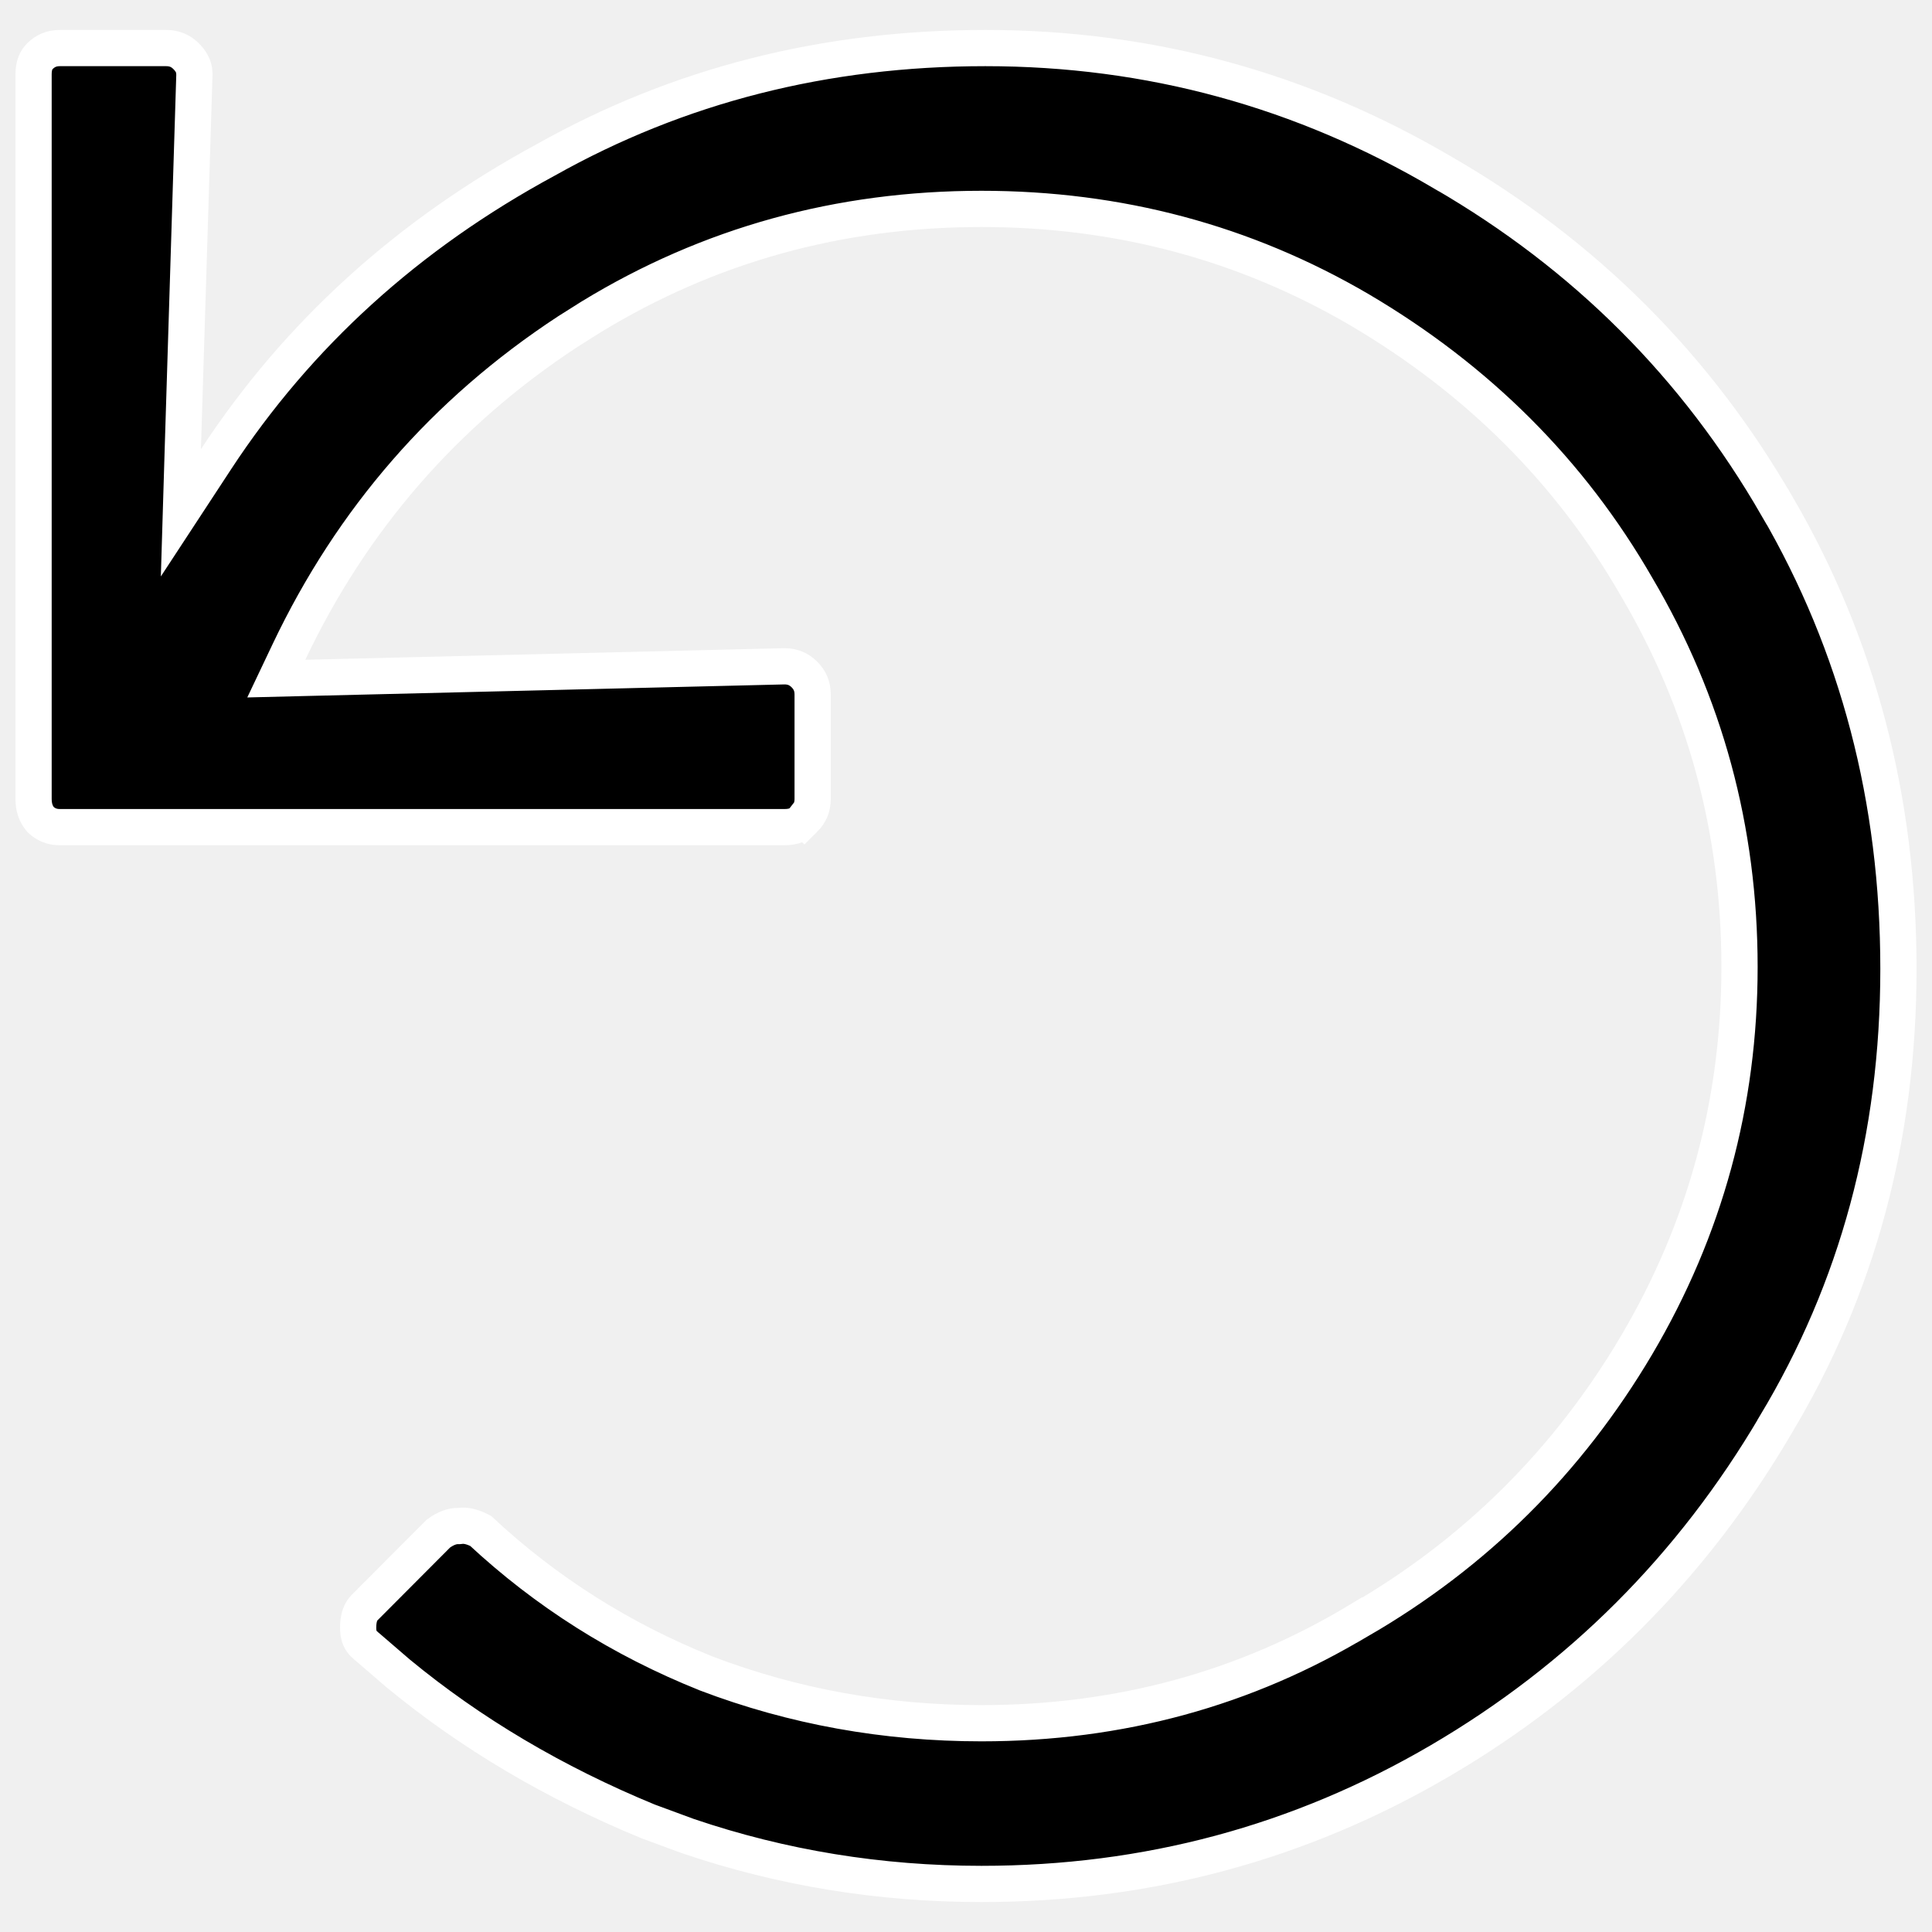
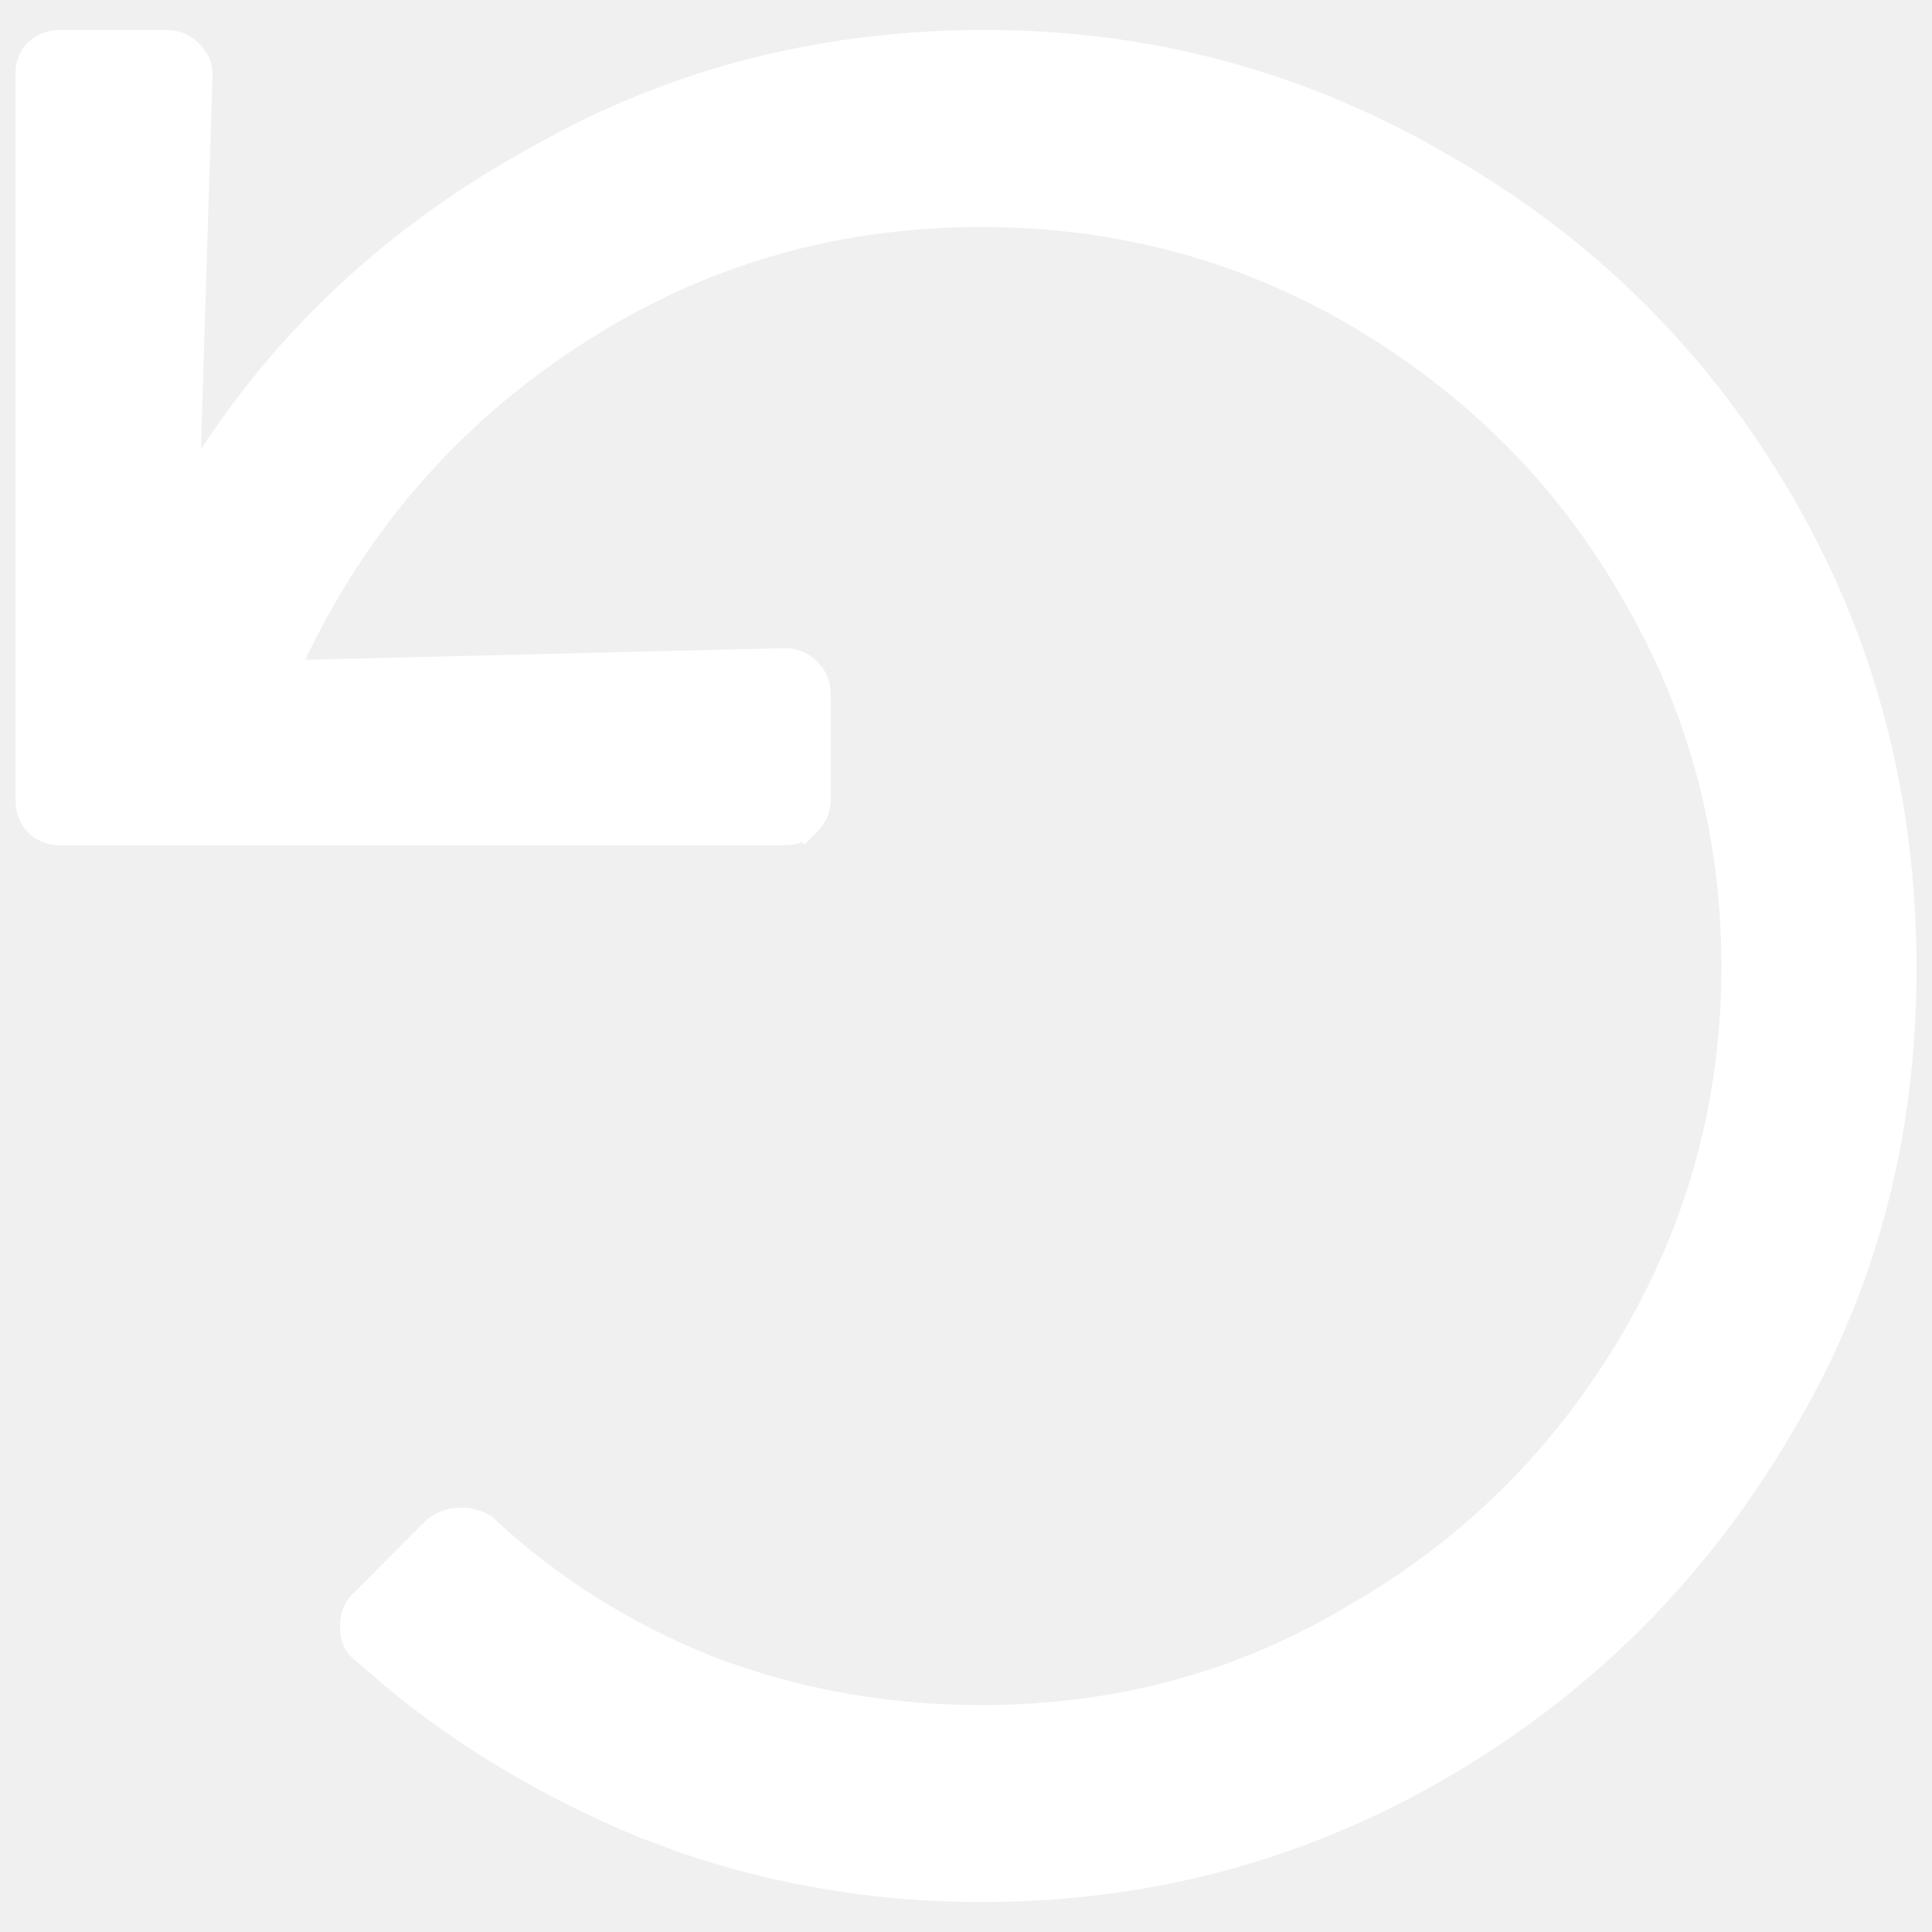
- <svg xmlns="http://www.w3.org/2000/svg" width="16" height="16" viewBox="0 0 16 16" fill="none">
-   <path d="M0.496 0.398H1.376C1.443 0.398 1.496 0.42 1.542 0.466C1.579 0.503 1.599 0.54 1.607 0.578L1.61 0.616L1.514 3.716L1.498 4.247L1.789 3.803C2.468 2.768 3.378 1.942 4.52 1.324L4.522 1.323C5.618 0.707 6.83 0.398 8.16 0.398C9.52 0.398 10.785 0.743 11.956 1.434H11.957C13.129 2.114 14.049 3.034 14.718 4.195H14.719C15.387 5.344 15.722 6.62 15.722 8.024C15.722 9.417 15.382 10.675 14.703 11.803V11.804C14.012 12.977 13.086 13.903 11.924 14.583C10.763 15.262 9.499 15.602 8.128 15.602C7.286 15.602 6.476 15.47 5.698 15.206L5.367 15.084C4.588 14.763 3.898 14.354 3.297 13.858L3.045 13.641L3.034 13.632L3.005 13.605C2.98 13.576 2.966 13.537 2.966 13.48C2.966 13.391 2.99 13.343 3.018 13.315L3.63 12.701C3.694 12.654 3.747 12.638 3.792 12.638H3.801L3.811 12.637C3.854 12.631 3.909 12.641 3.98 12.678C4.523 13.184 5.146 13.578 5.849 13.859L5.851 13.86C6.572 14.134 7.332 14.271 8.128 14.271C9.273 14.271 10.317 13.985 11.258 13.417L11.259 13.418C12.22 12.861 12.985 12.101 13.553 11.141C14.121 10.179 14.406 9.133 14.406 8.008C14.406 6.872 14.121 5.822 13.553 4.859C13.006 3.909 12.241 3.144 11.26 2.566C10.308 2.009 9.263 1.73 8.128 1.73C6.951 1.73 5.873 2.028 4.896 2.624L4.701 2.747C3.686 3.413 2.916 4.298 2.393 5.399L2.288 5.62L2.531 5.614L6.496 5.518C6.563 5.518 6.616 5.54 6.662 5.586C6.708 5.632 6.73 5.685 6.73 5.752V6.616C6.73 6.683 6.708 6.736 6.662 6.782L6.661 6.781L6.654 6.79C6.624 6.825 6.579 6.85 6.496 6.85H0.496C0.431 6.85 0.38 6.829 0.335 6.786C0.298 6.742 0.278 6.688 0.278 6.616V0.616C0.278 0.542 0.299 0.497 0.33 0.466C0.376 0.42 0.429 0.398 0.496 0.398Z" fill="black" stroke="white" stroke-width="0.3" />
+ <svg xmlns="http://www.w3.org/2000/svg" width="16" height="16" viewBox="0 0 16 16" fill="#fff">
+   <path d="M0.496 0.398H1.376C1.443 0.398 1.496 0.42 1.542 0.466C1.579 0.503 1.599 0.54 1.607 0.578L1.61 0.616L1.514 3.716L1.498 4.247L1.789 3.803C2.468 2.768 3.378 1.942 4.52 1.324L4.522 1.323C5.618 0.707 6.83 0.398 8.16 0.398C9.52 0.398 10.785 0.743 11.956 1.434H11.957C13.129 2.114 14.049 3.034 14.718 4.195H14.719C15.387 5.344 15.722 6.62 15.722 8.024C15.722 9.417 15.382 10.675 14.703 11.803V11.804C14.012 12.977 13.086 13.903 11.924 14.583C10.763 15.262 9.499 15.602 8.128 15.602C7.286 15.602 6.476 15.47 5.698 15.206L5.367 15.084C4.588 14.763 3.898 14.354 3.297 13.858L3.045 13.641L3.034 13.632L3.005 13.605C2.98 13.576 2.966 13.537 2.966 13.48C2.966 13.391 2.99 13.343 3.018 13.315L3.63 12.701C3.694 12.654 3.747 12.638 3.792 12.638H3.801L3.811 12.637C3.854 12.631 3.909 12.641 3.98 12.678C4.523 13.184 5.146 13.578 5.849 13.859L5.851 13.86C6.572 14.134 7.332 14.271 8.128 14.271C9.273 14.271 10.317 13.985 11.258 13.417L11.259 13.418C12.22 12.861 12.985 12.101 13.553 11.141C14.121 10.179 14.406 9.133 14.406 8.008C14.406 6.872 14.121 5.822 13.553 4.859C13.006 3.909 12.241 3.144 11.26 2.566C10.308 2.009 9.263 1.73 8.128 1.73C6.951 1.73 5.873 2.028 4.896 2.624L4.701 2.747C3.686 3.413 2.916 4.298 2.393 5.399L2.288 5.62L2.531 5.614L6.496 5.518C6.563 5.518 6.616 5.54 6.662 5.586C6.708 5.632 6.73 5.685 6.73 5.752V6.616C6.73 6.683 6.708 6.736 6.662 6.782L6.661 6.781L6.654 6.79C6.624 6.825 6.579 6.85 6.496 6.85H0.496C0.431 6.85 0.38 6.829 0.335 6.786C0.298 6.742 0.278 6.688 0.278 6.616V0.616C0.278 0.542 0.299 0.497 0.33 0.466C0.376 0.42 0.429 0.398 0.496 0.398Z" fill="white" stroke="white" stroke-width="0.3" />
</svg>
